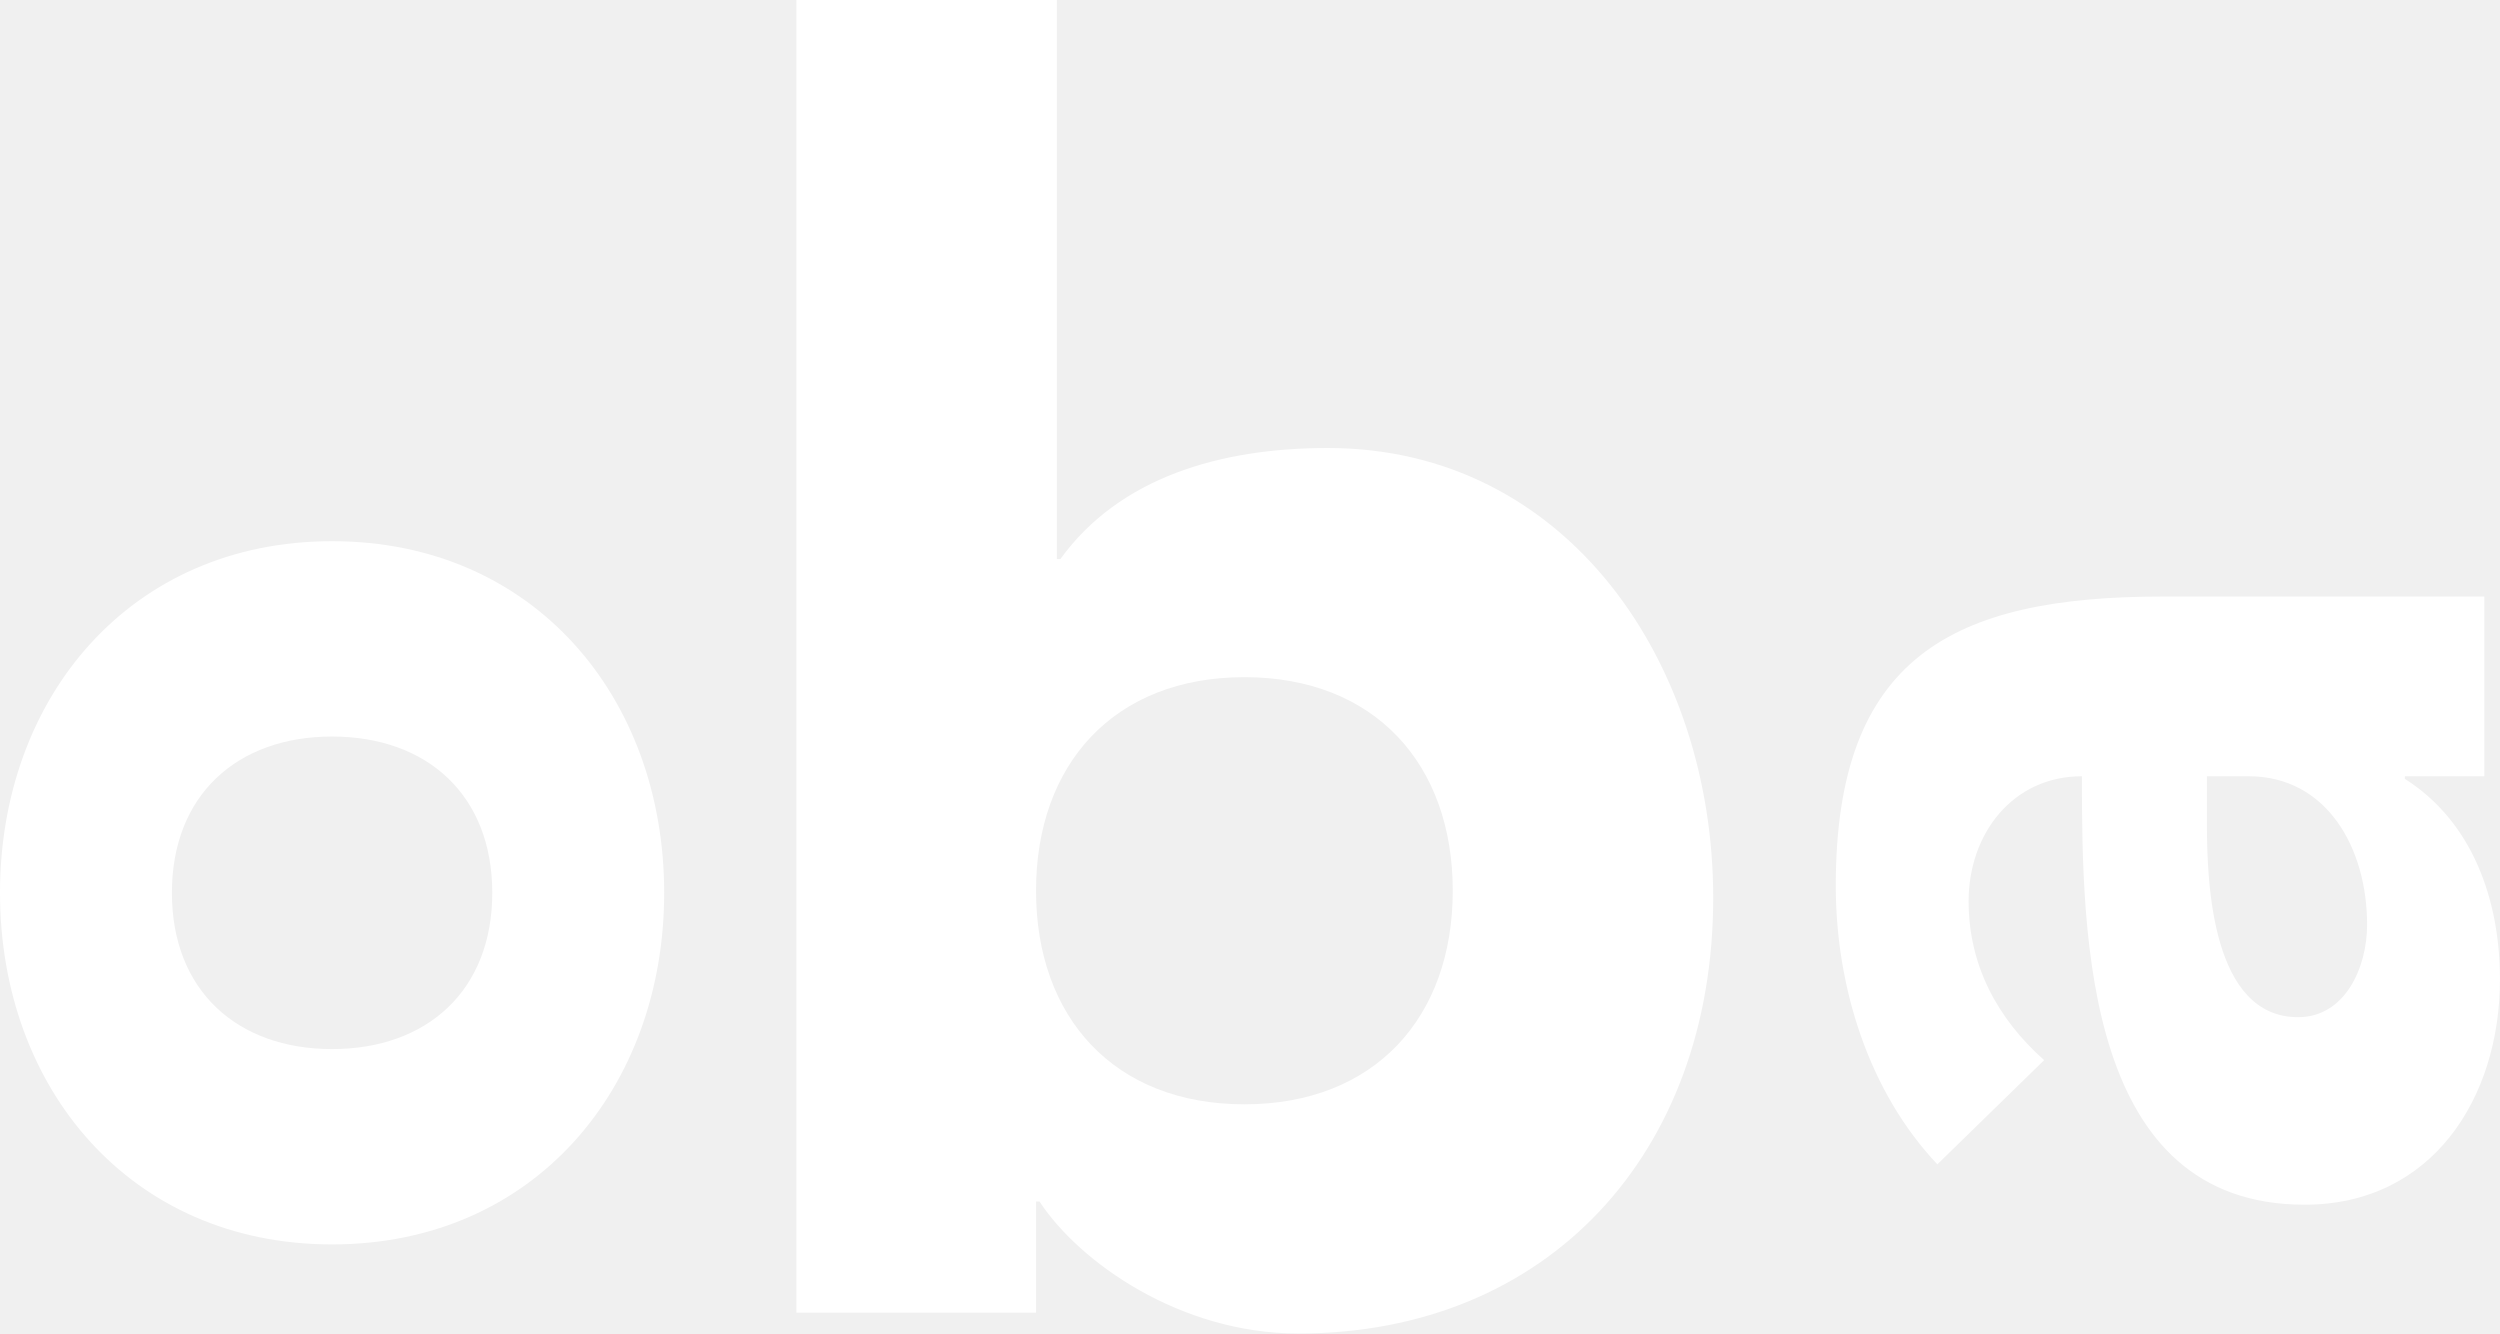
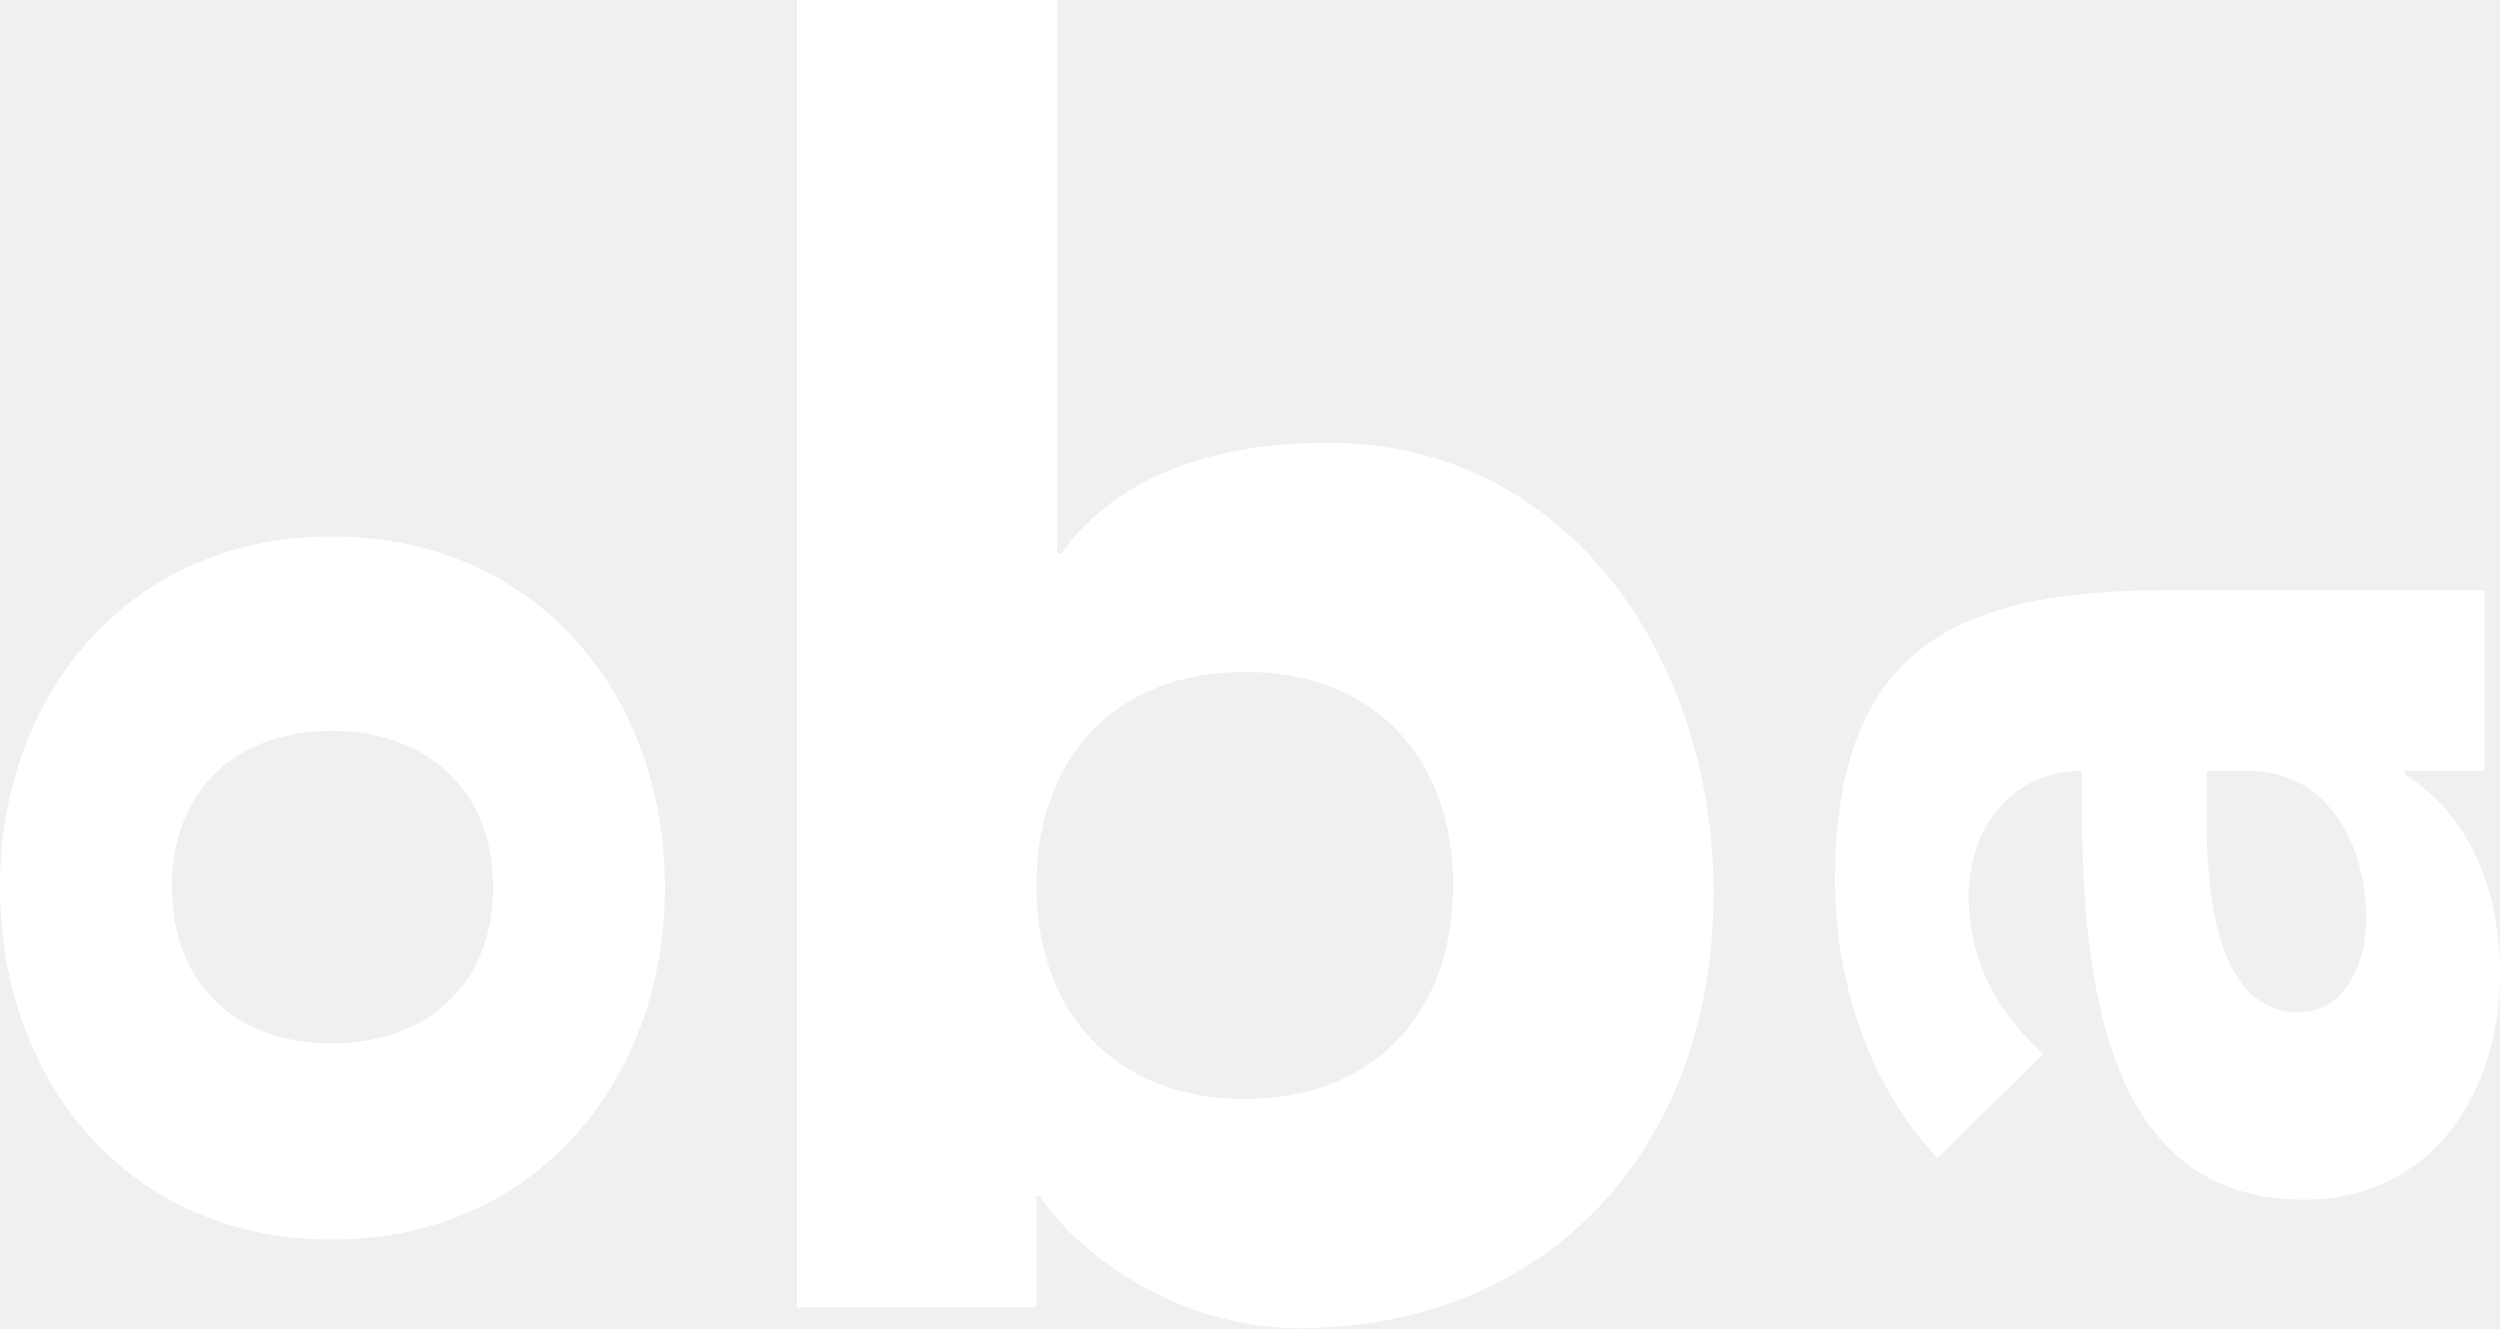
- <svg xmlns="http://www.w3.org/2000/svg" viewBox="0 0 191.973 102.4" height="102.4" width="191.973" xml:space="preserve" id="svg2" version="1.1">
-   <defs id="defs6" />
-   <g transform="matrix(1.333333,0,0,-1.333333,0,102.4)" id="g10">
-     <g transform="scale(0.1)" id="g12">
-       <path id="path14" style="fill:#ffffff;fill-opacity:1;fill-rule:nonzero;stroke:none" d="m 716.672,132.004 c 75,0 120,50 120,122.996 0,73.008 -45,123.008 -120,123.008 -75,0 -120,-50 -120,-123.008 0,-72.996 45,-122.996 120,-122.996 z m -258,635.992 h 150 V 446.008 h 2.004 c 33.992,46.988 92,63.98 153.992,63.98 138.008,0 222.004,-123.98 222.004,-258.98 C 986.672,104.004 891.672,0 747.676,0 679.668,0 621.672,41.008 598.672,76.008 h -2 V 12.004 h -138 V 767.996" />
-       <path id="path16" style="fill:#ffffff;fill-opacity:1;fill-rule:nonzero;stroke:none" d="m 283.508,253.816 c 0,56.25 -37.5,90 -92.258,90 -54.746,0 -92.246,-33.75 -92.246,-90 0,-56.25 37.5,-90 92.246,-90 54.758,0 92.258,33.75 92.258,90 z M 0,253.816 c 0,112.5 75,202.5 191.25,202.5 116.262,0 191.262,-90 191.262,-202.5 0,-112.5 -75,-202.5 -191.262,-202.5 C 75,51.316 0,141.316 0,253.816" />
-       <path id="path18" style="fill:#ffffff;fill-opacity:1;fill-rule:nonzero;stroke:none" d="m 1271.01,293.191 c 0,-34.5 3,-111.003 52.5,-111.003 27,0 39.75,28.503 39.75,53.25 0,44.25 -23.25,85.5 -68.25,85.5 h -24 z m 114,27.747 v -1.497 c 39,-24.753 54.76,-69.753 54.76,-115.507 0,-68.243 -39.01,-129.746 -112.51,-129.746 -126,0 -128.25,153 -128.25,246.75 -39.75,0 -65.25,-33 -65.25,-72.004 0,-36.746 16.5,-67.5 43.5,-91.493 l -61.5,-60 c -39,41.25 -58.5,101.25 -58.5,160.497 0,131.25 66.74,166.503 188.25,166.503 h 185.25 V 320.938 h -45.75" />
+ <svg xmlns="http://www.w3.org/2000/svg" version="1" id="svg2" viewBox="0 0 192 102">
+   <style>.st0{fill:#fff}</style>
+   <g id="g10" transform="matrix(1.33333 0 0 -1.33333 0 102)">
+     <g id="g12" transform="scale(.1)">
+       <path id="path14" class="st0" d="M717 132c75 0 120 50 120 123s-45 123-120 123-120-50-120-123 45-123 120-123zM459 768h150V446h2c34 47 92 64 154 64 138 0 222-124 222-259C987 104 892 0 748 0c-68 0-126 41-149 76h-2V12H459v756" />
+       <path id="path16" class="st0" d="M284 254c0 56-38 90-93 90s-92-34-92-90 37-90 92-90 93 34 93 90zM0 254c0 112 75 202 191 202 117 0 192-90 192-202S308 51 191 51C75 51 0 141 0 254" />
+       <path id="path18" class="st0" d="M1271 293c0-34 3-111 53-111 27 0 39 29 39 53 0 45-23 86-68 86h-24v-28zm114 28v-2c39-24 55-69 55-115 0-68-39-130-113-130-126 0-128 153-128 247-40 0-65-33-65-72 0-37 16-67 43-91l-61-60c-39 41-59 101-59 160 0 131 67 167 189 167h185V321h-46" />
    </g>
  </g>
</svg>
